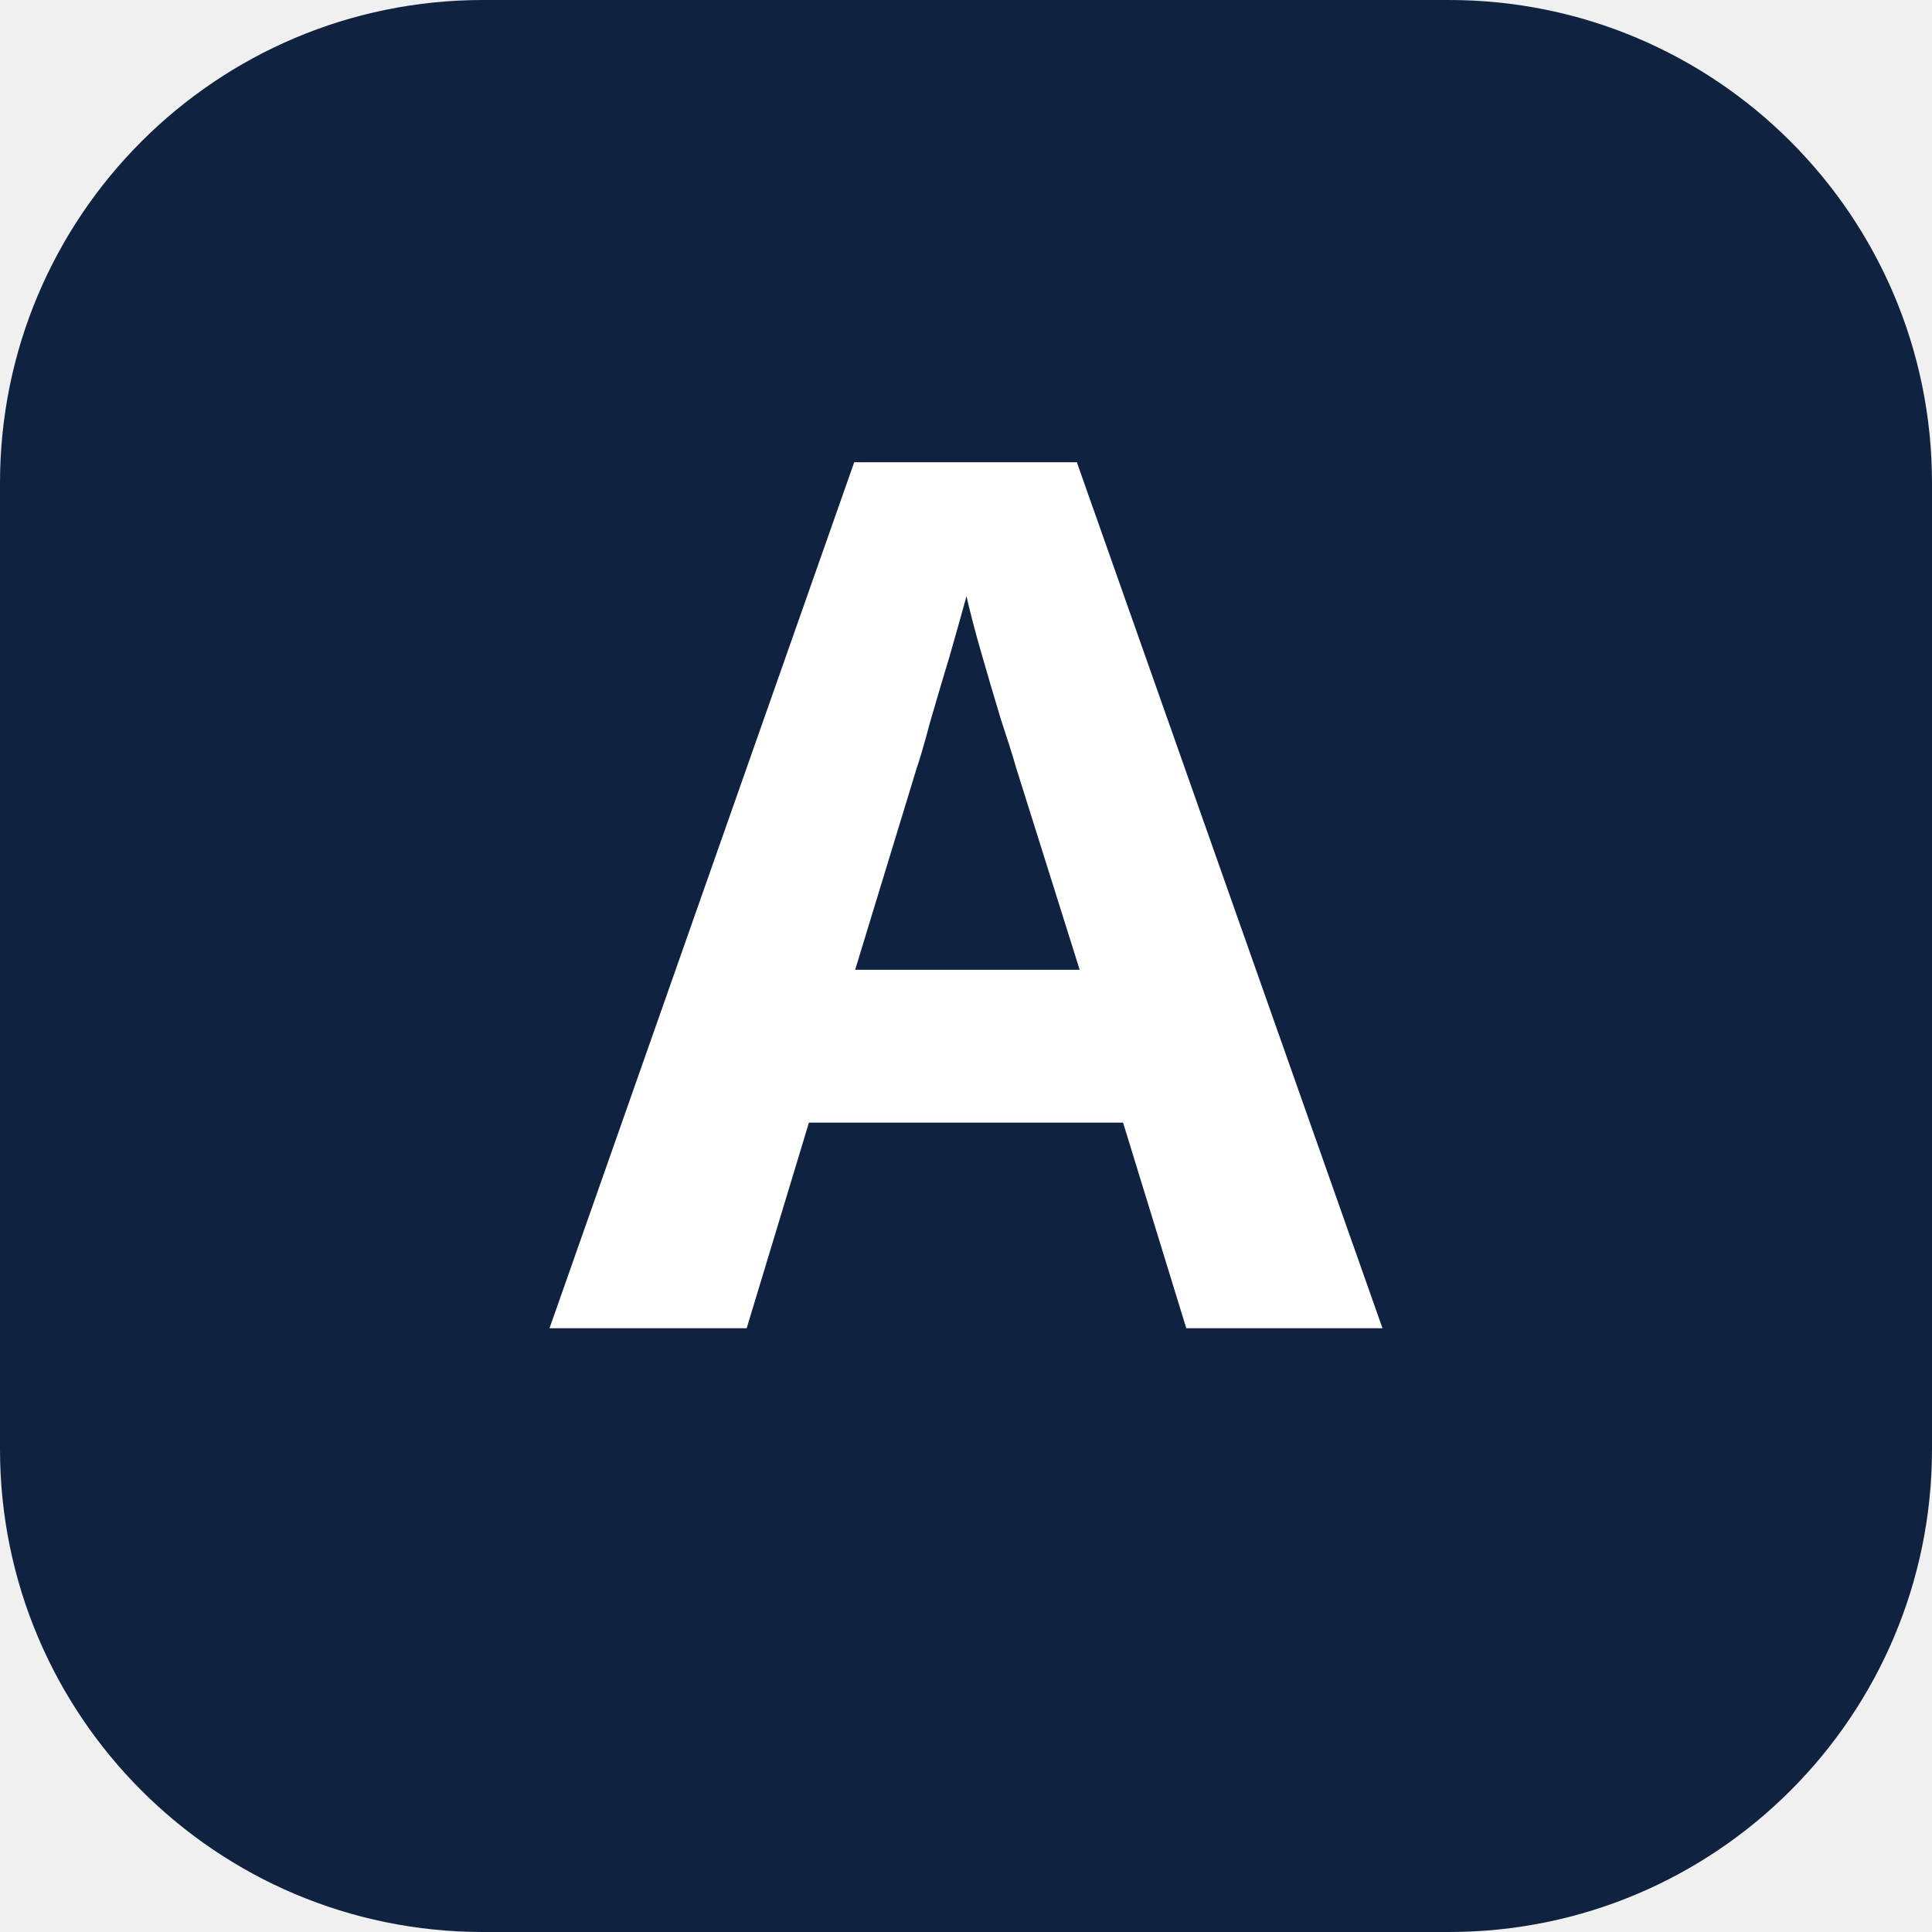
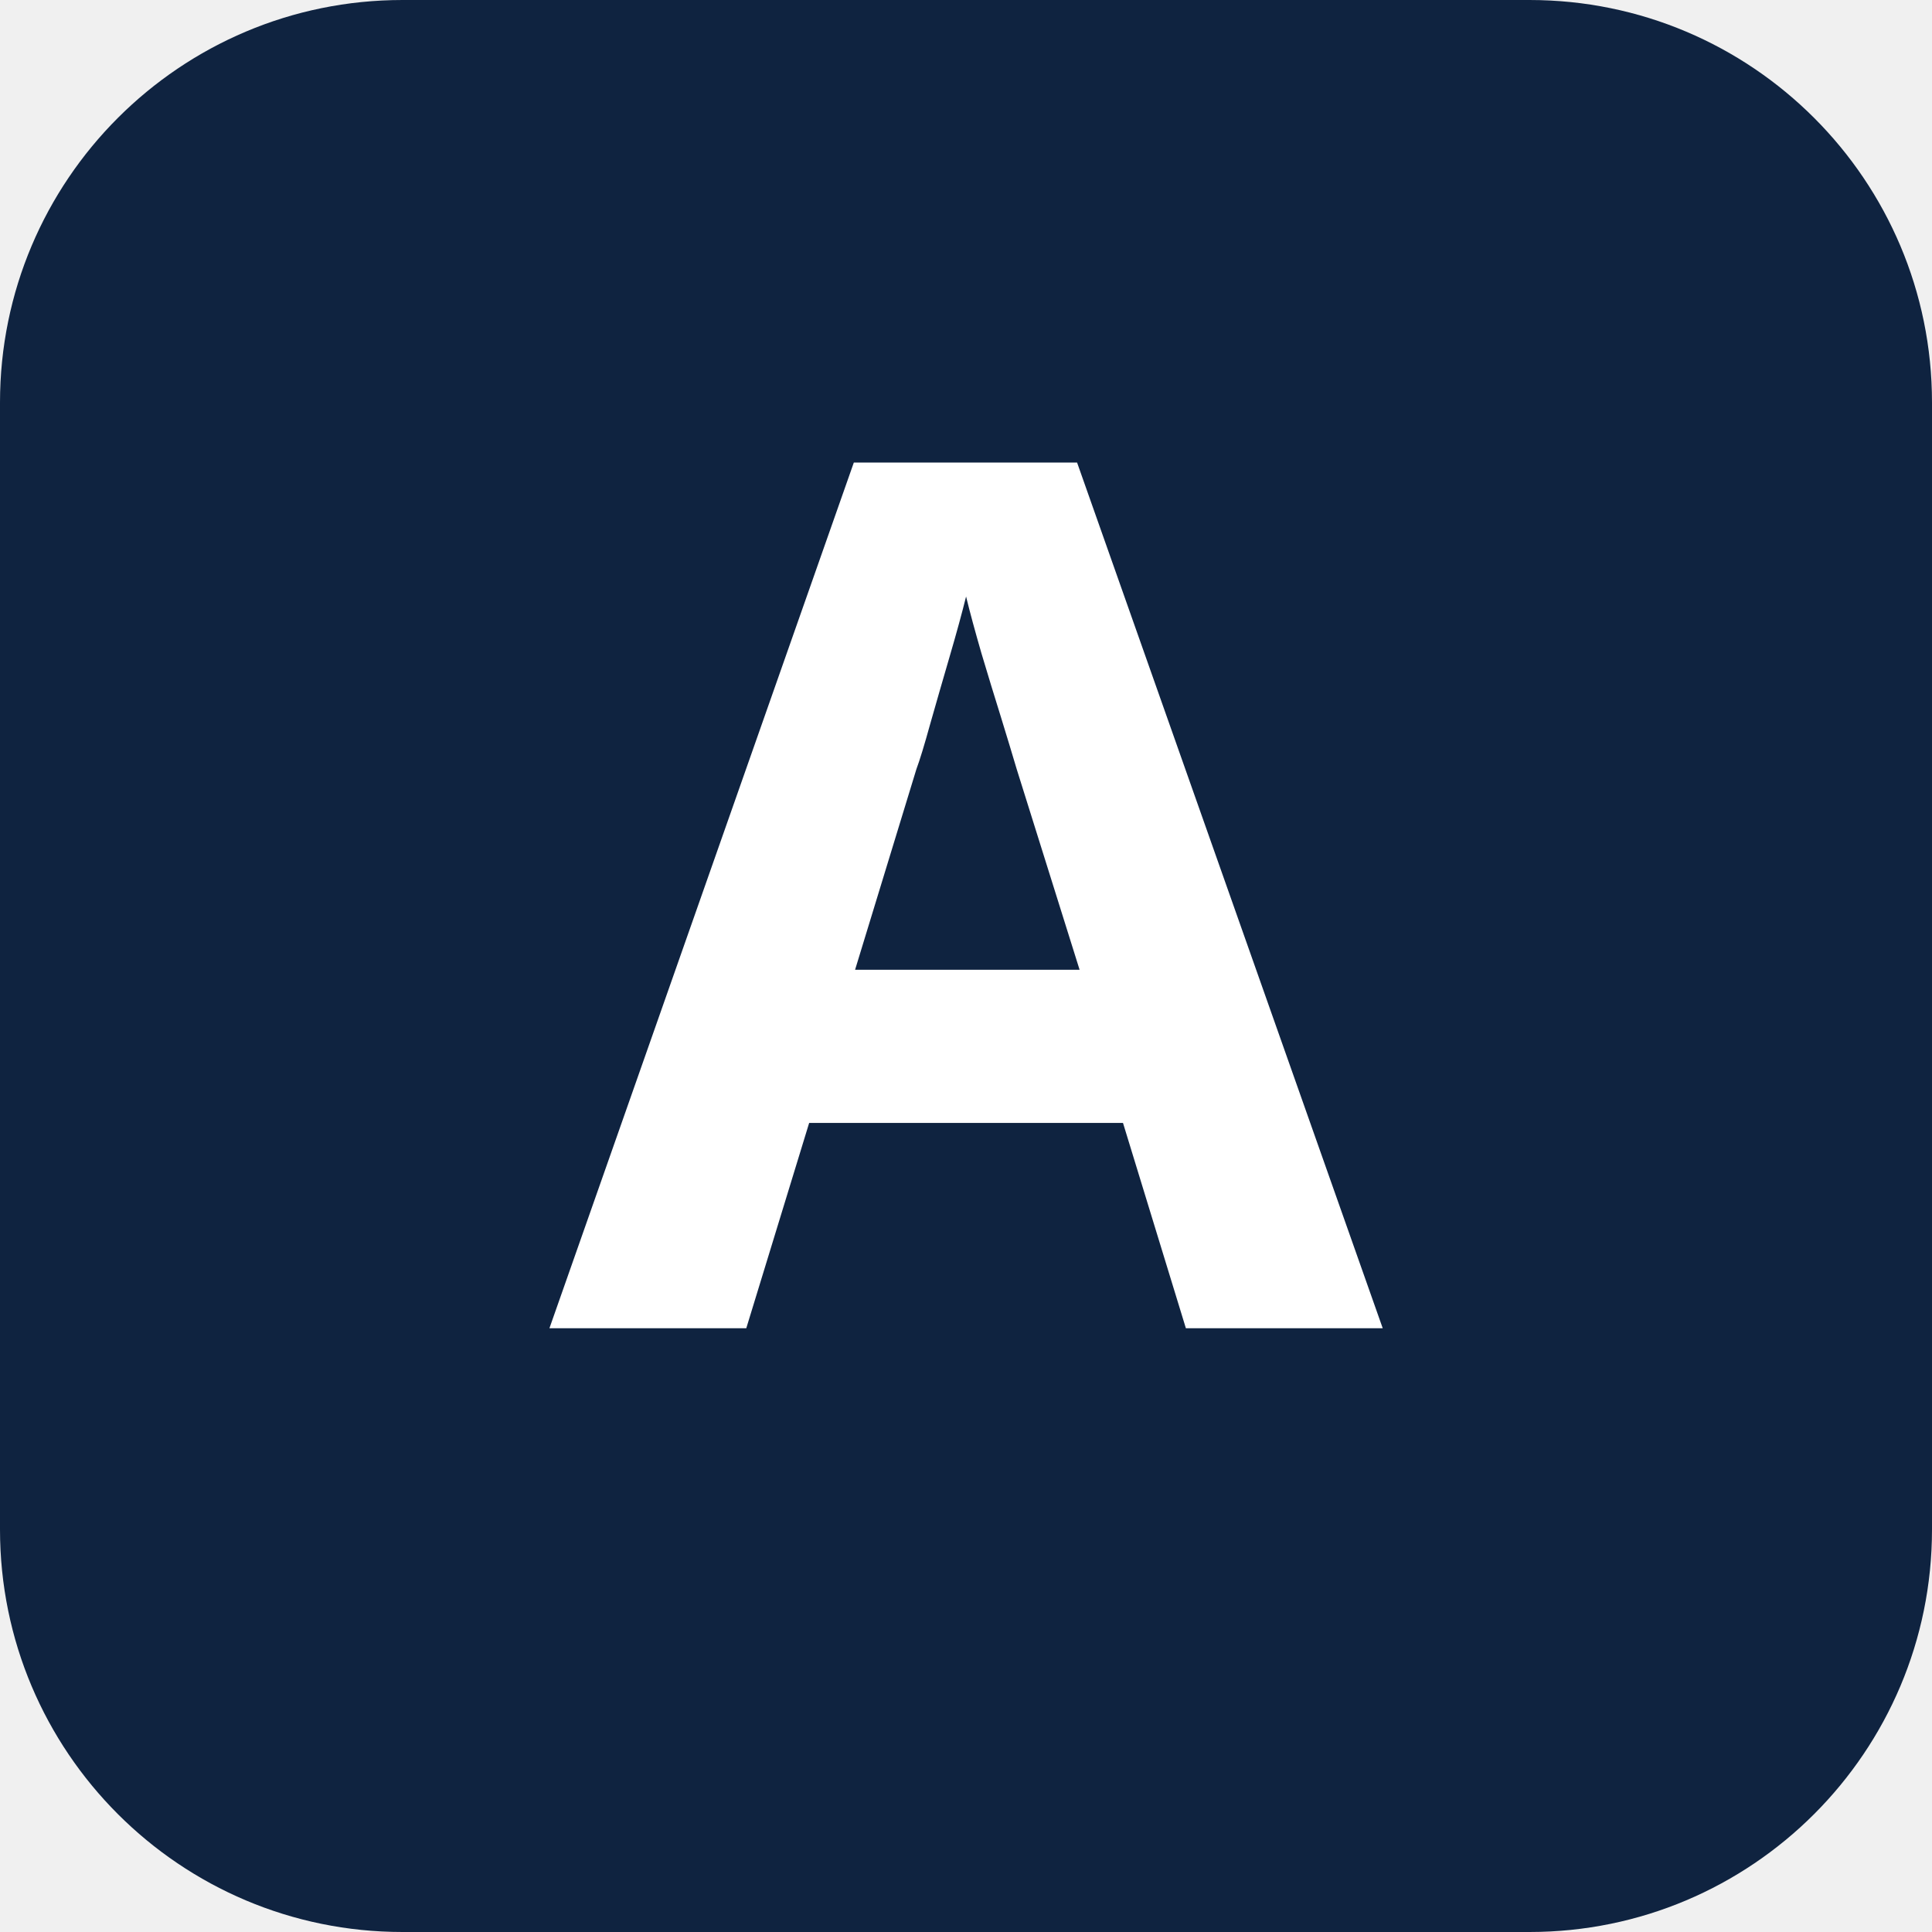
- <svg xmlns="http://www.w3.org/2000/svg" viewBox="0 0 32 32">
-   <rect width="32" height="32" rx="8" fill="#0f2340" />
-   <text x="16" y="22" text-anchor="middle" font-family="system-ui,sans-serif" font-weight="900" font-size="20" fill="#ffffff">A</text>
+ <svg xmlns="http://www.w3.org/2000/svg" viewBox="0 0 96 96">
+   <rect width="96" height="96" rx="20" fill="#0f2340" />
+   <text x="48" y="66" text-anchor="middle" font-family="system-ui,sans-serif" font-weight="900" font-size="60" fill="#ffffff">A</text>
</svg>
